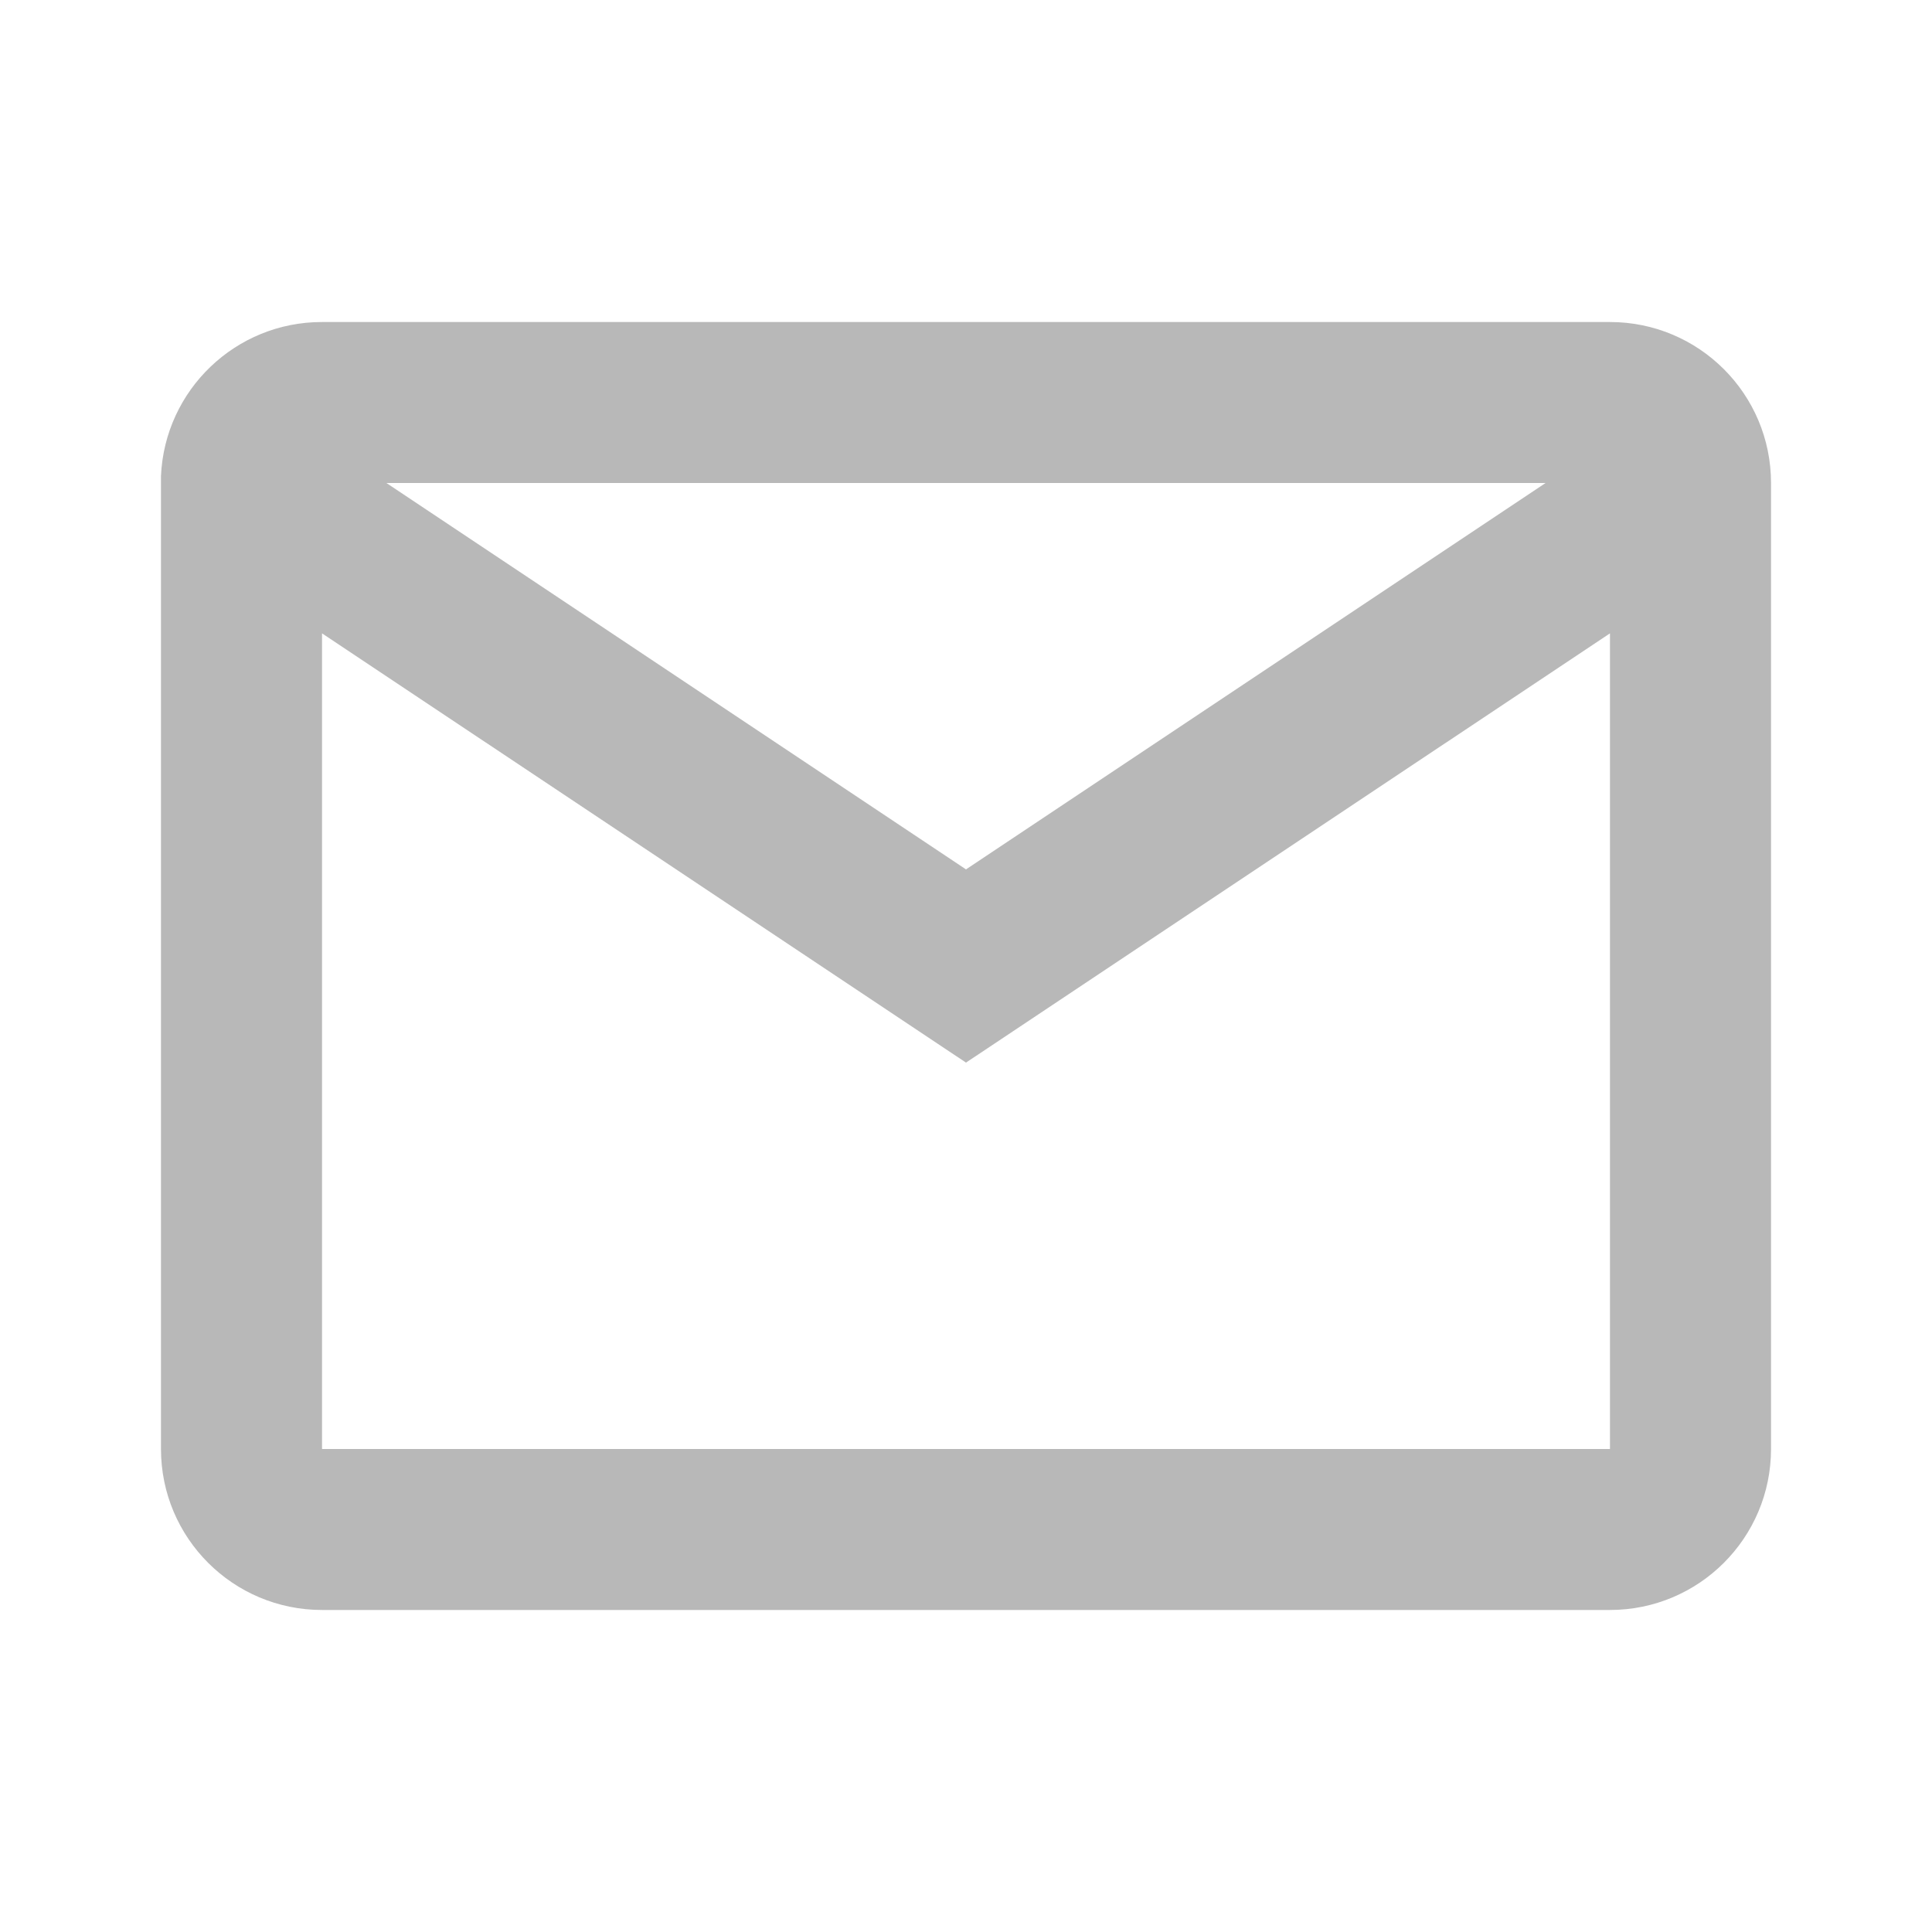
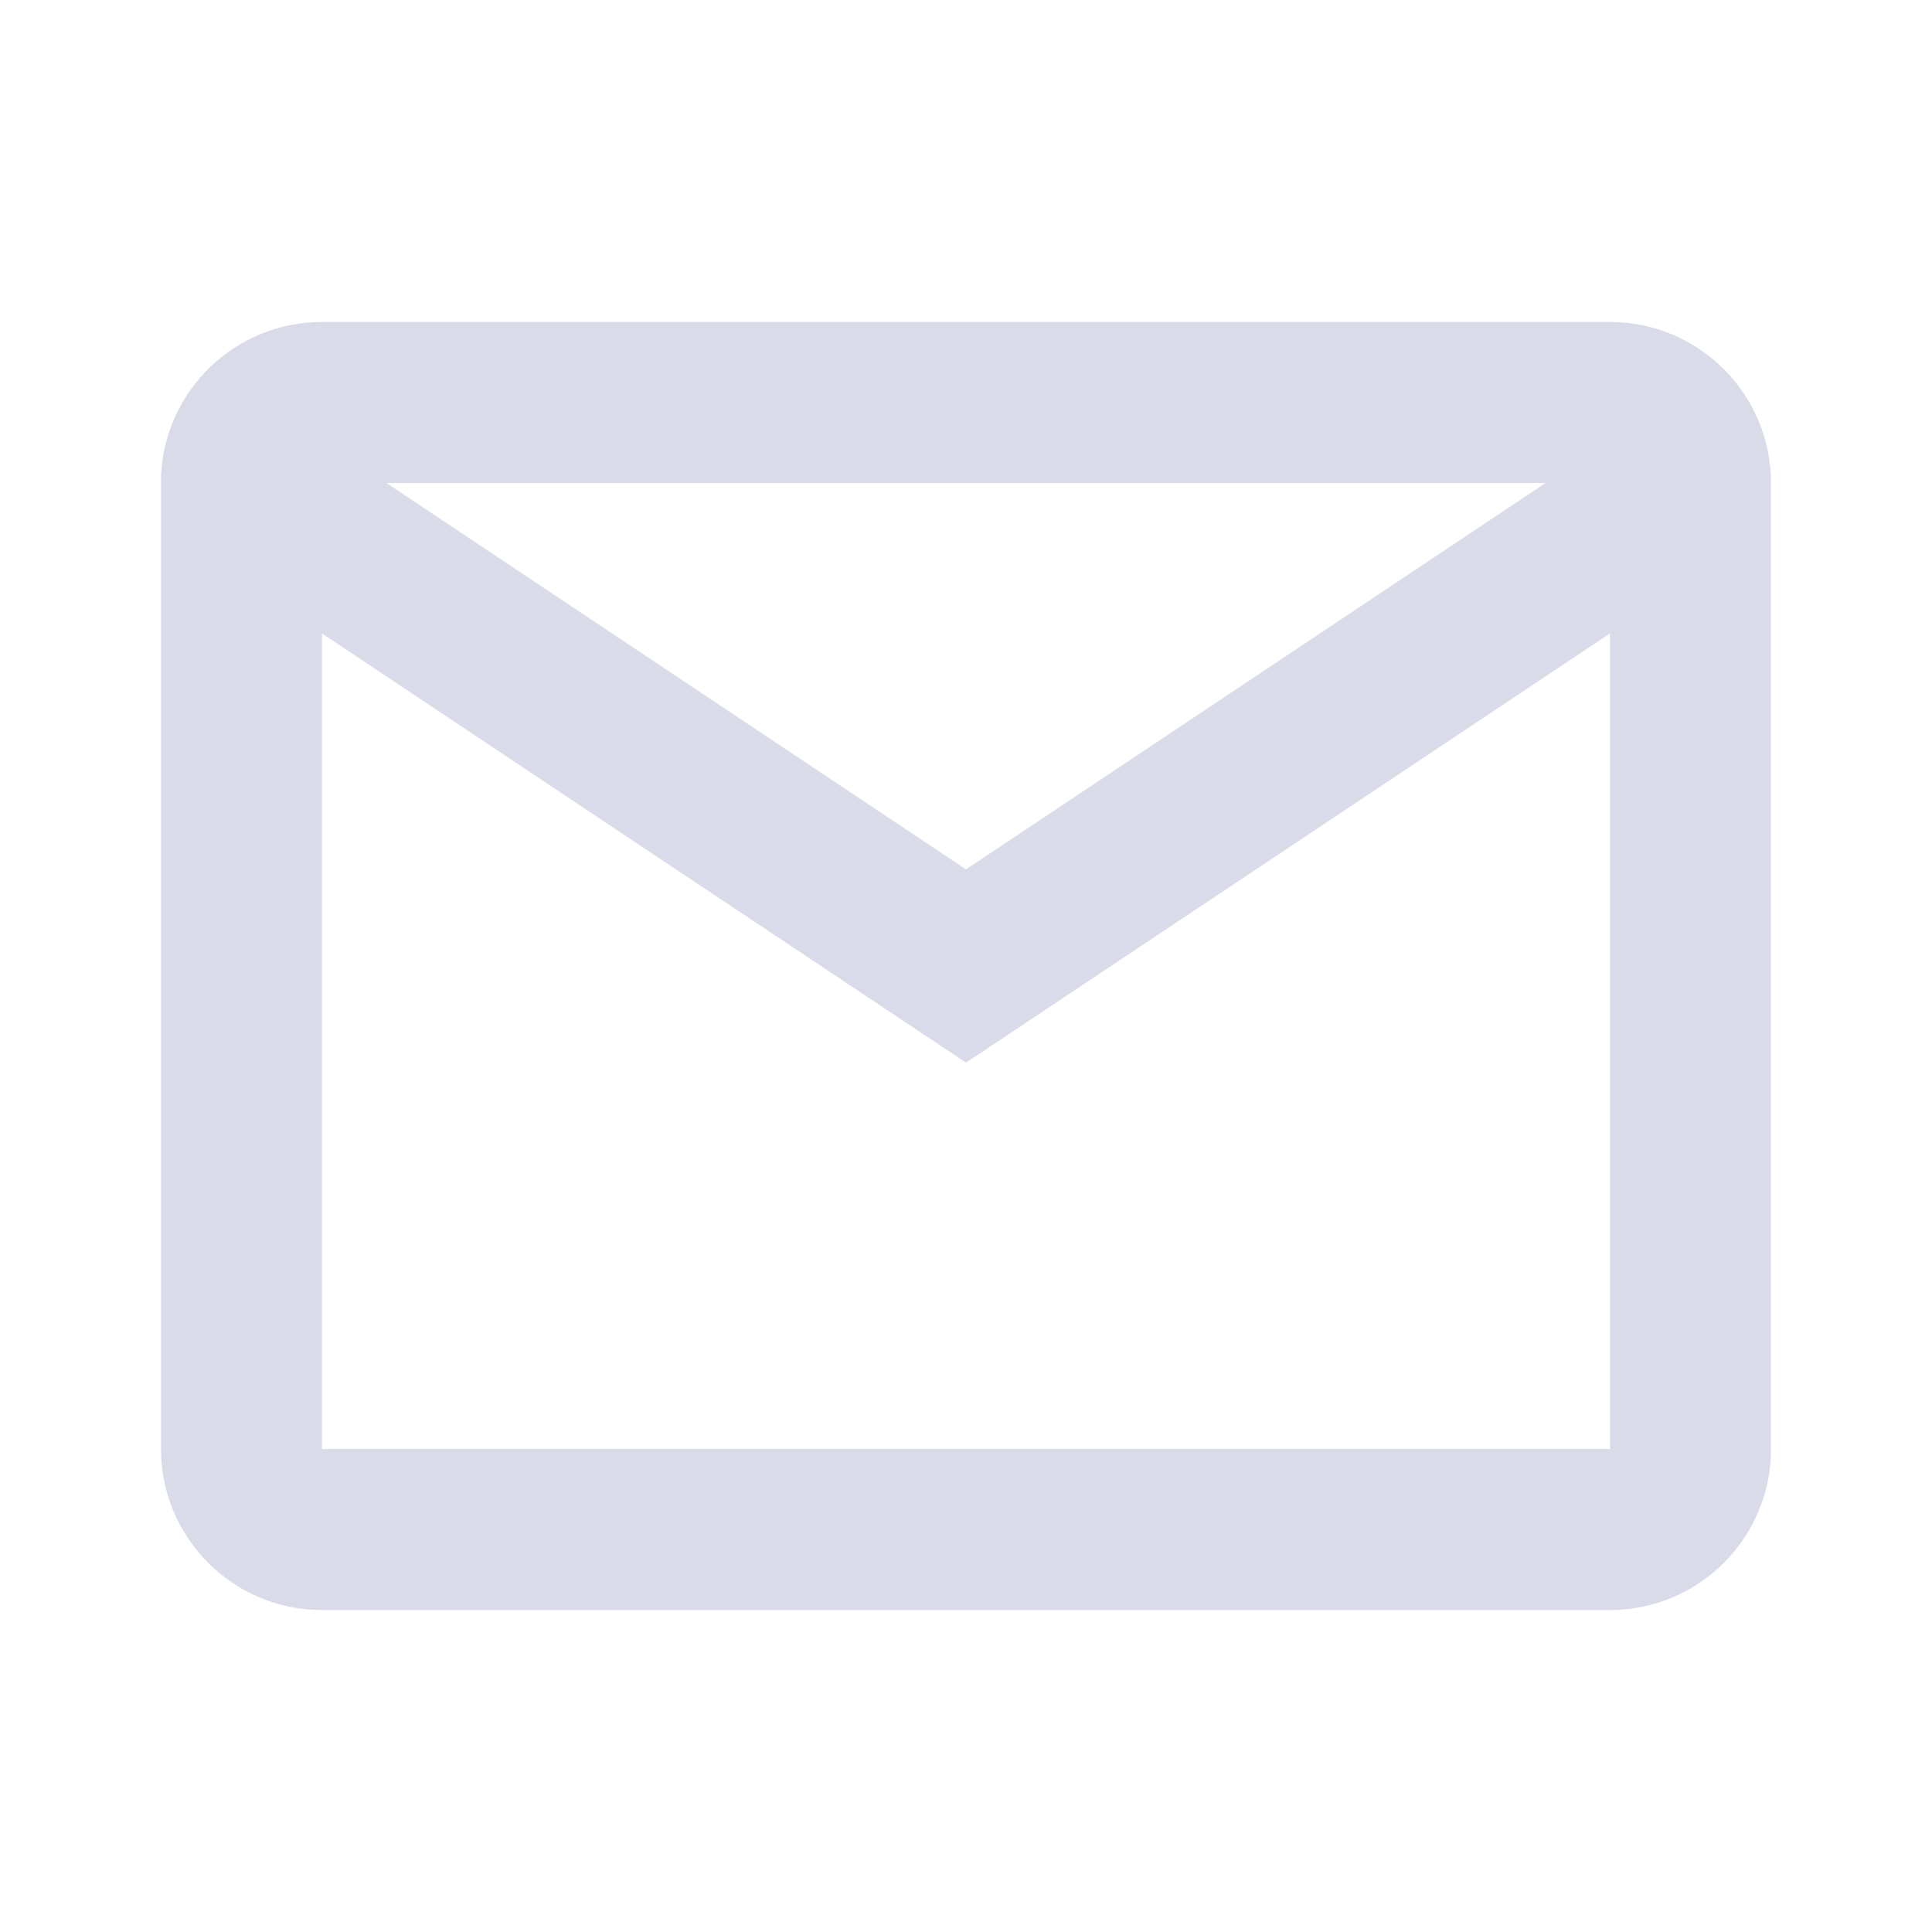
- <svg xmlns="http://www.w3.org/2000/svg" width="28" height="28" viewBox="0 0 28 28" fill="none">
-   <path d="M23.333 23.333H4.667C3.378 23.333 2.333 22.289 2.333 21V6.899C2.388 5.65 3.417 4.666 4.667 4.667H23.333C24.622 4.667 25.667 5.711 25.667 7V21C25.667 22.289 24.622 23.333 23.333 23.333ZM4.667 9.179V21H23.333V9.179L14 15.4L4.667 9.179ZM5.6 7L14 12.6L22.4 7H5.6Z" fill="#121212" fill-opacity="0.3" />
+ <svg xmlns="http://www.w3.org/2000/svg" width="32" height="32" viewBox="0 0 32 32" fill="none">
+   <path d="M26.667 26.667H5.333C3.861 26.667 2.667 25.473 2.667 24V7.884C2.729 6.457 3.905 5.332 5.333 5.333H26.667C28.14 5.333 29.333 6.527 29.333 8V24C29.333 25.473 28.14 26.667 26.667 26.667ZM5.333 10.491V24H26.667V10.491L16 17.6L5.333 10.491ZM6.4 8L16 14.4L25.6 8H6.4Z" fill="#D9DBE9" />
</svg>
